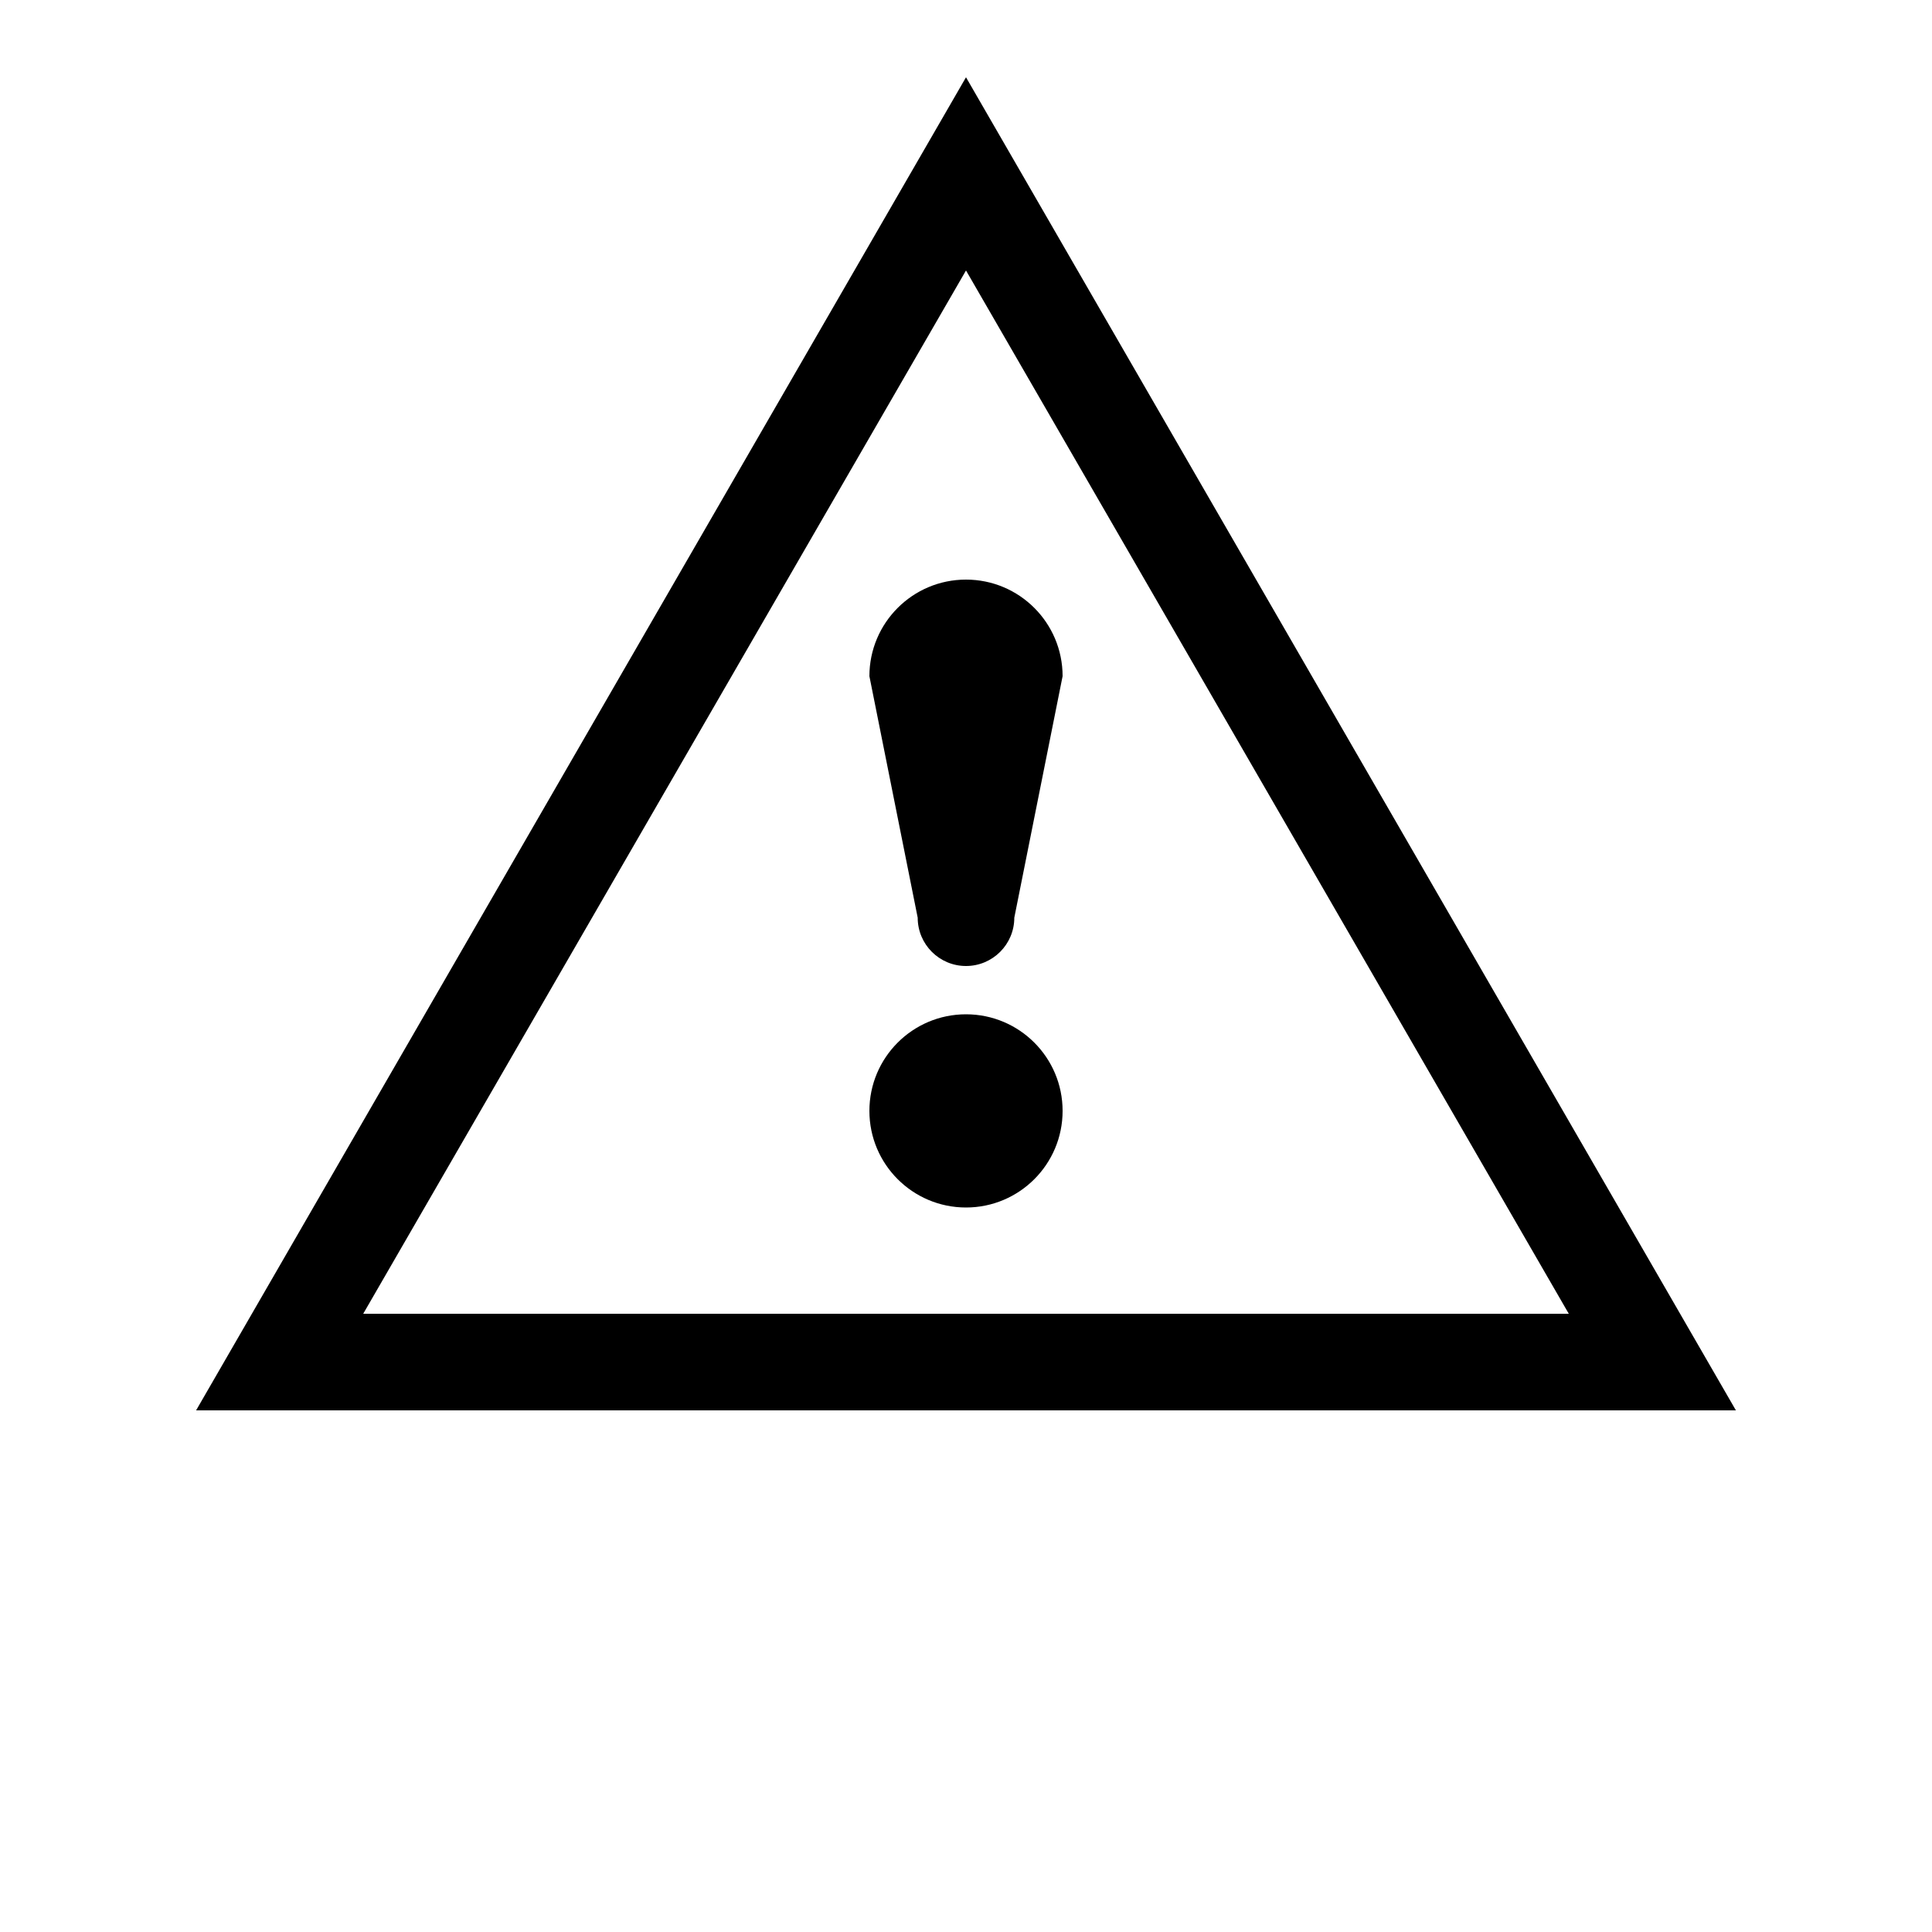
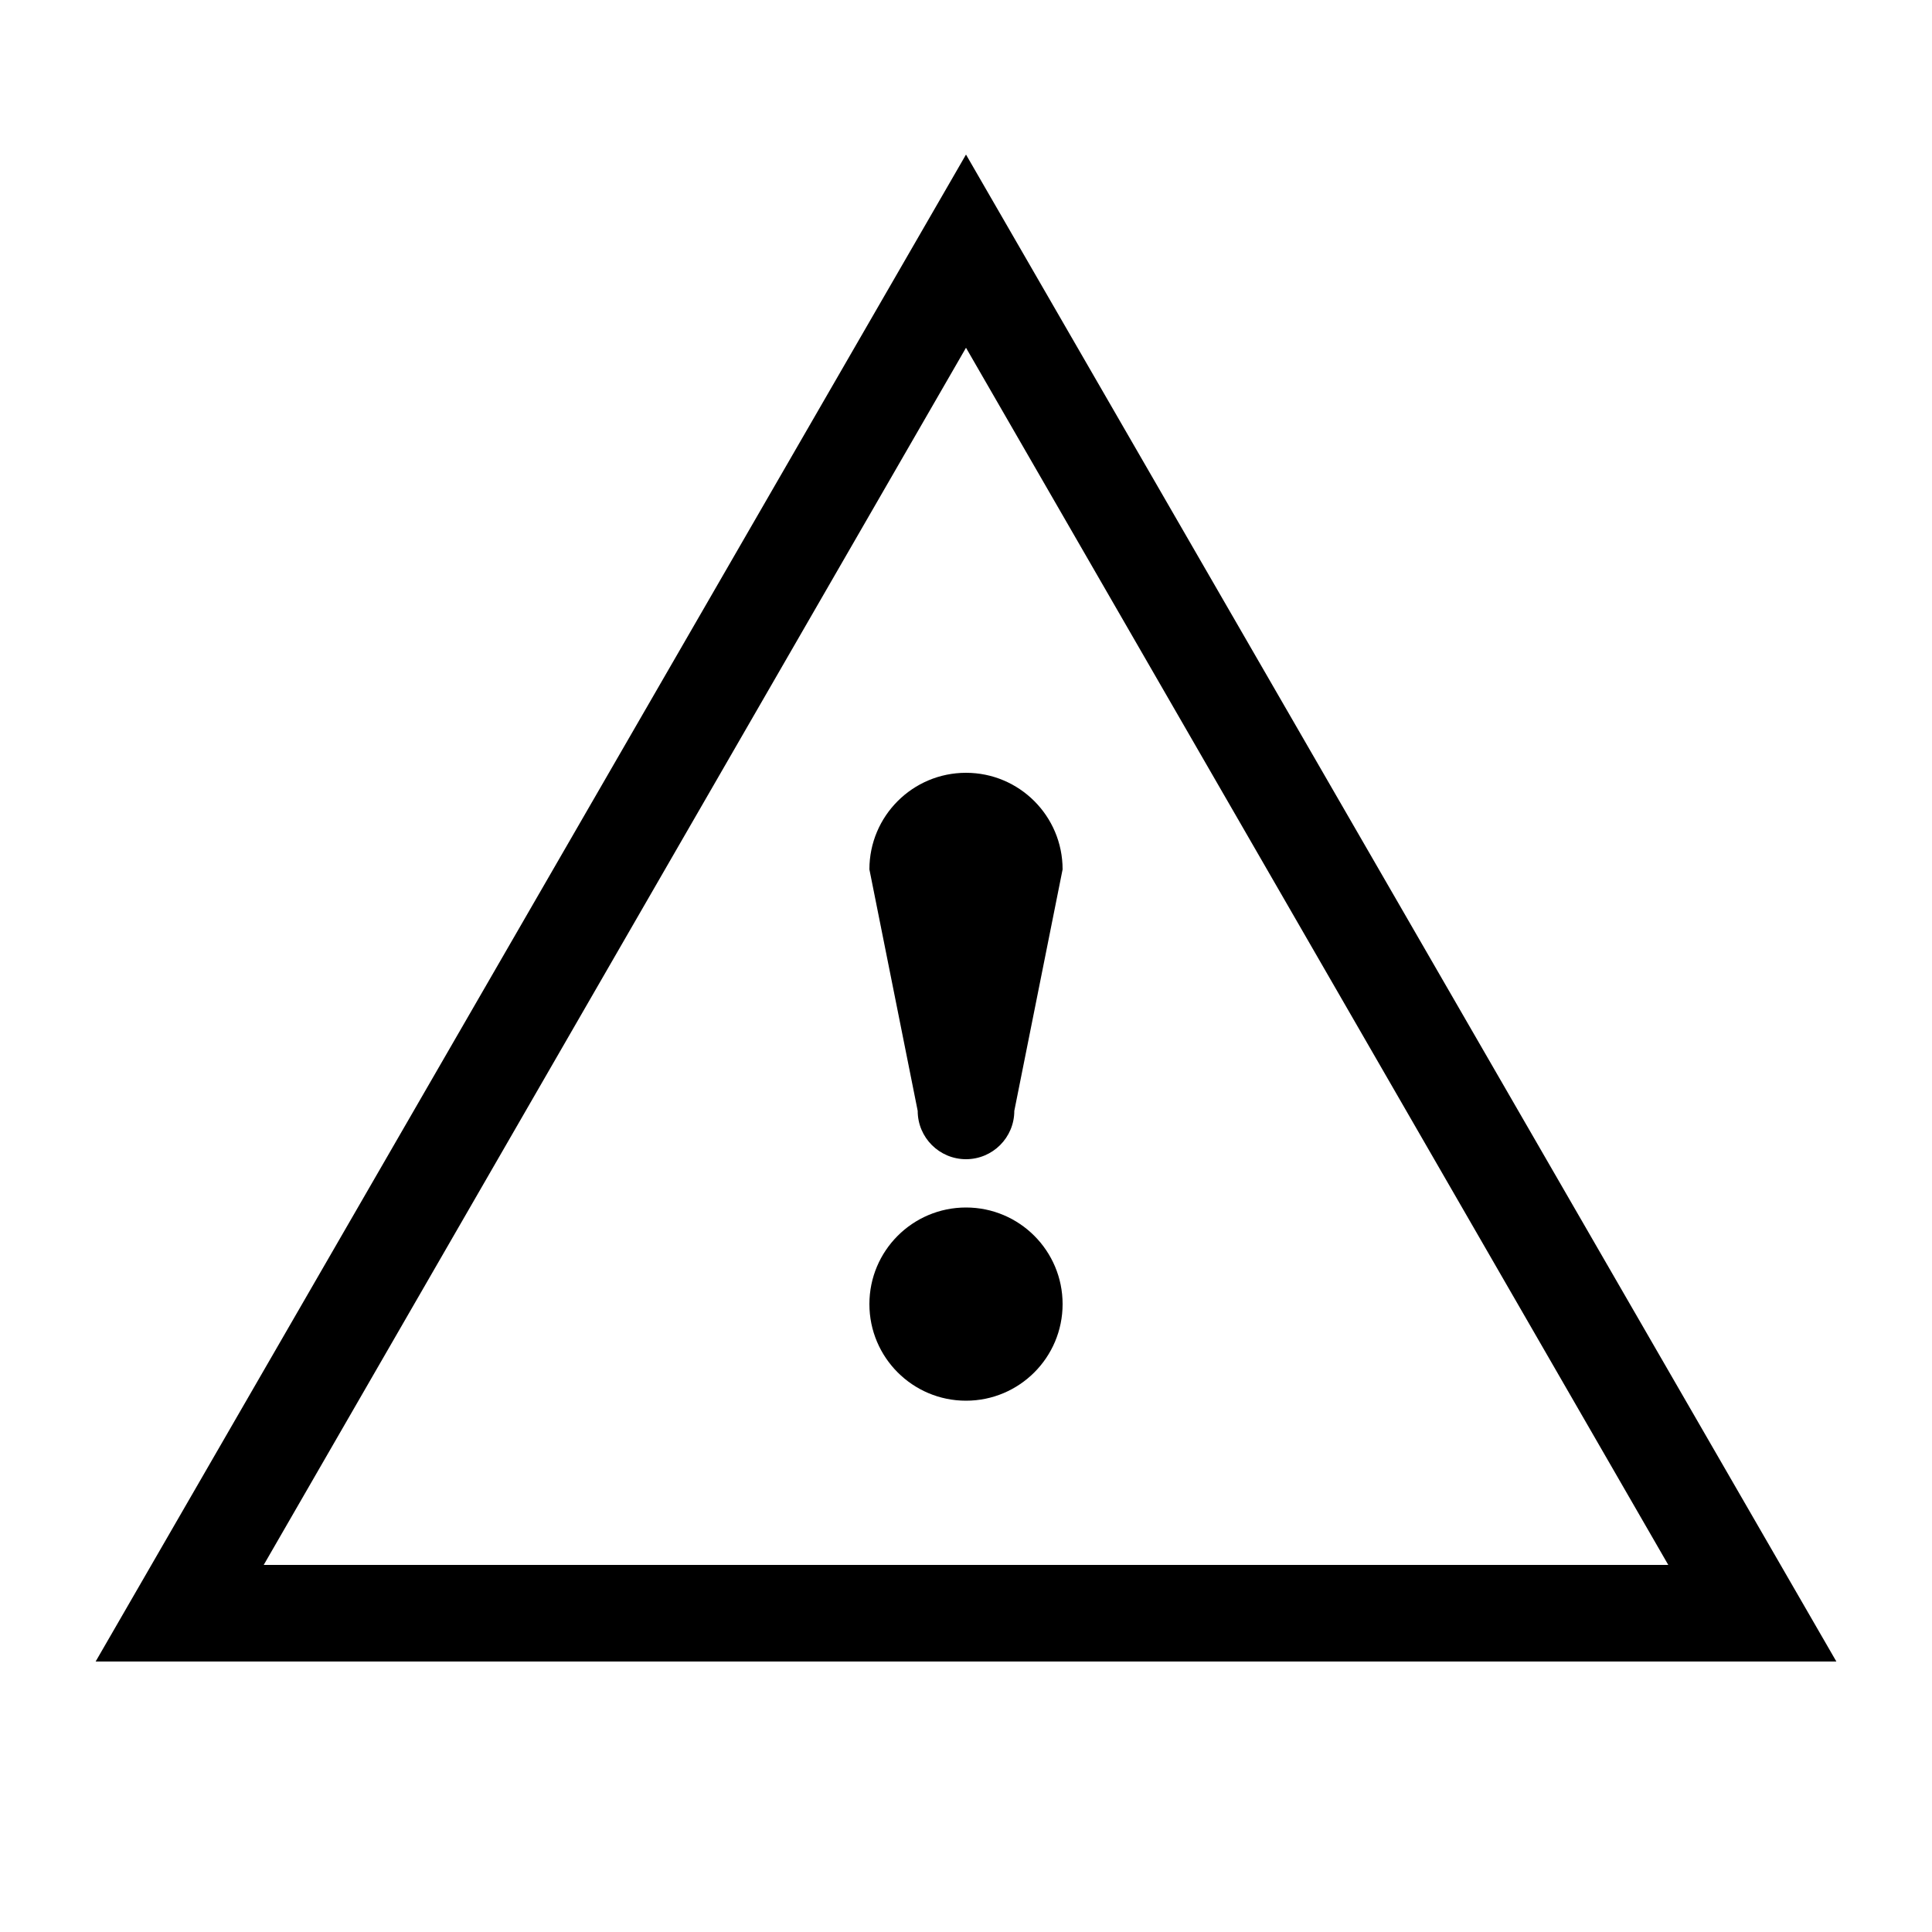
<svg xmlns="http://www.w3.org/2000/svg" viewBox="-1 -1 2 2" height="100px" width="100px">
  <g fill="black" stroke="none" stroke-width="0">
-     <path d="M 0.0,-0.92 L -0.797,0.46 L 0.797,0.46 ZM 0.0,-0.72 L -0.624,0.36 L 0.624,0.36 Z" stroke-linejoin="round" fill-rule="evenodd" />
-     <path d="M -0.1,-0.3 L -5.0e-2,-5.0e-2 A 5.0e-2,5.0e-2 0.0 1,0 5.0e-2,-5.0e-2 L 0.1,-0.3 A 0.1,0.1 0.0 1,0 -0.1,-0.3 Z" />
-     <circle cx="0.0" cy="0.15" r="0.1" />
+     <g transform="translate(0.0 0.2)">
+       <path d="M 0.0,-1.04 L -0.901,0.52 L 0.901,0.52 ZM 0.0,-0.84 L -0.727,0.42 L 0.727,0.42 Z" stroke-linejoin="round" fill-rule="evenodd" />
+       <path d="M -0.1,-0.3 L -5.0e-2,-5.0e-2 A 5.0e-2,5.0e-2 0.0 1,0 5.0e-2,-5.0e-2 L 0.1,-0.3 A 0.1,0.1 0.0 1,0 -0.1,-0.3 Z" />
+       <circle cx="0.0" cy="0.15" r="0.1" />
+     </g>
  </g>
</svg>
